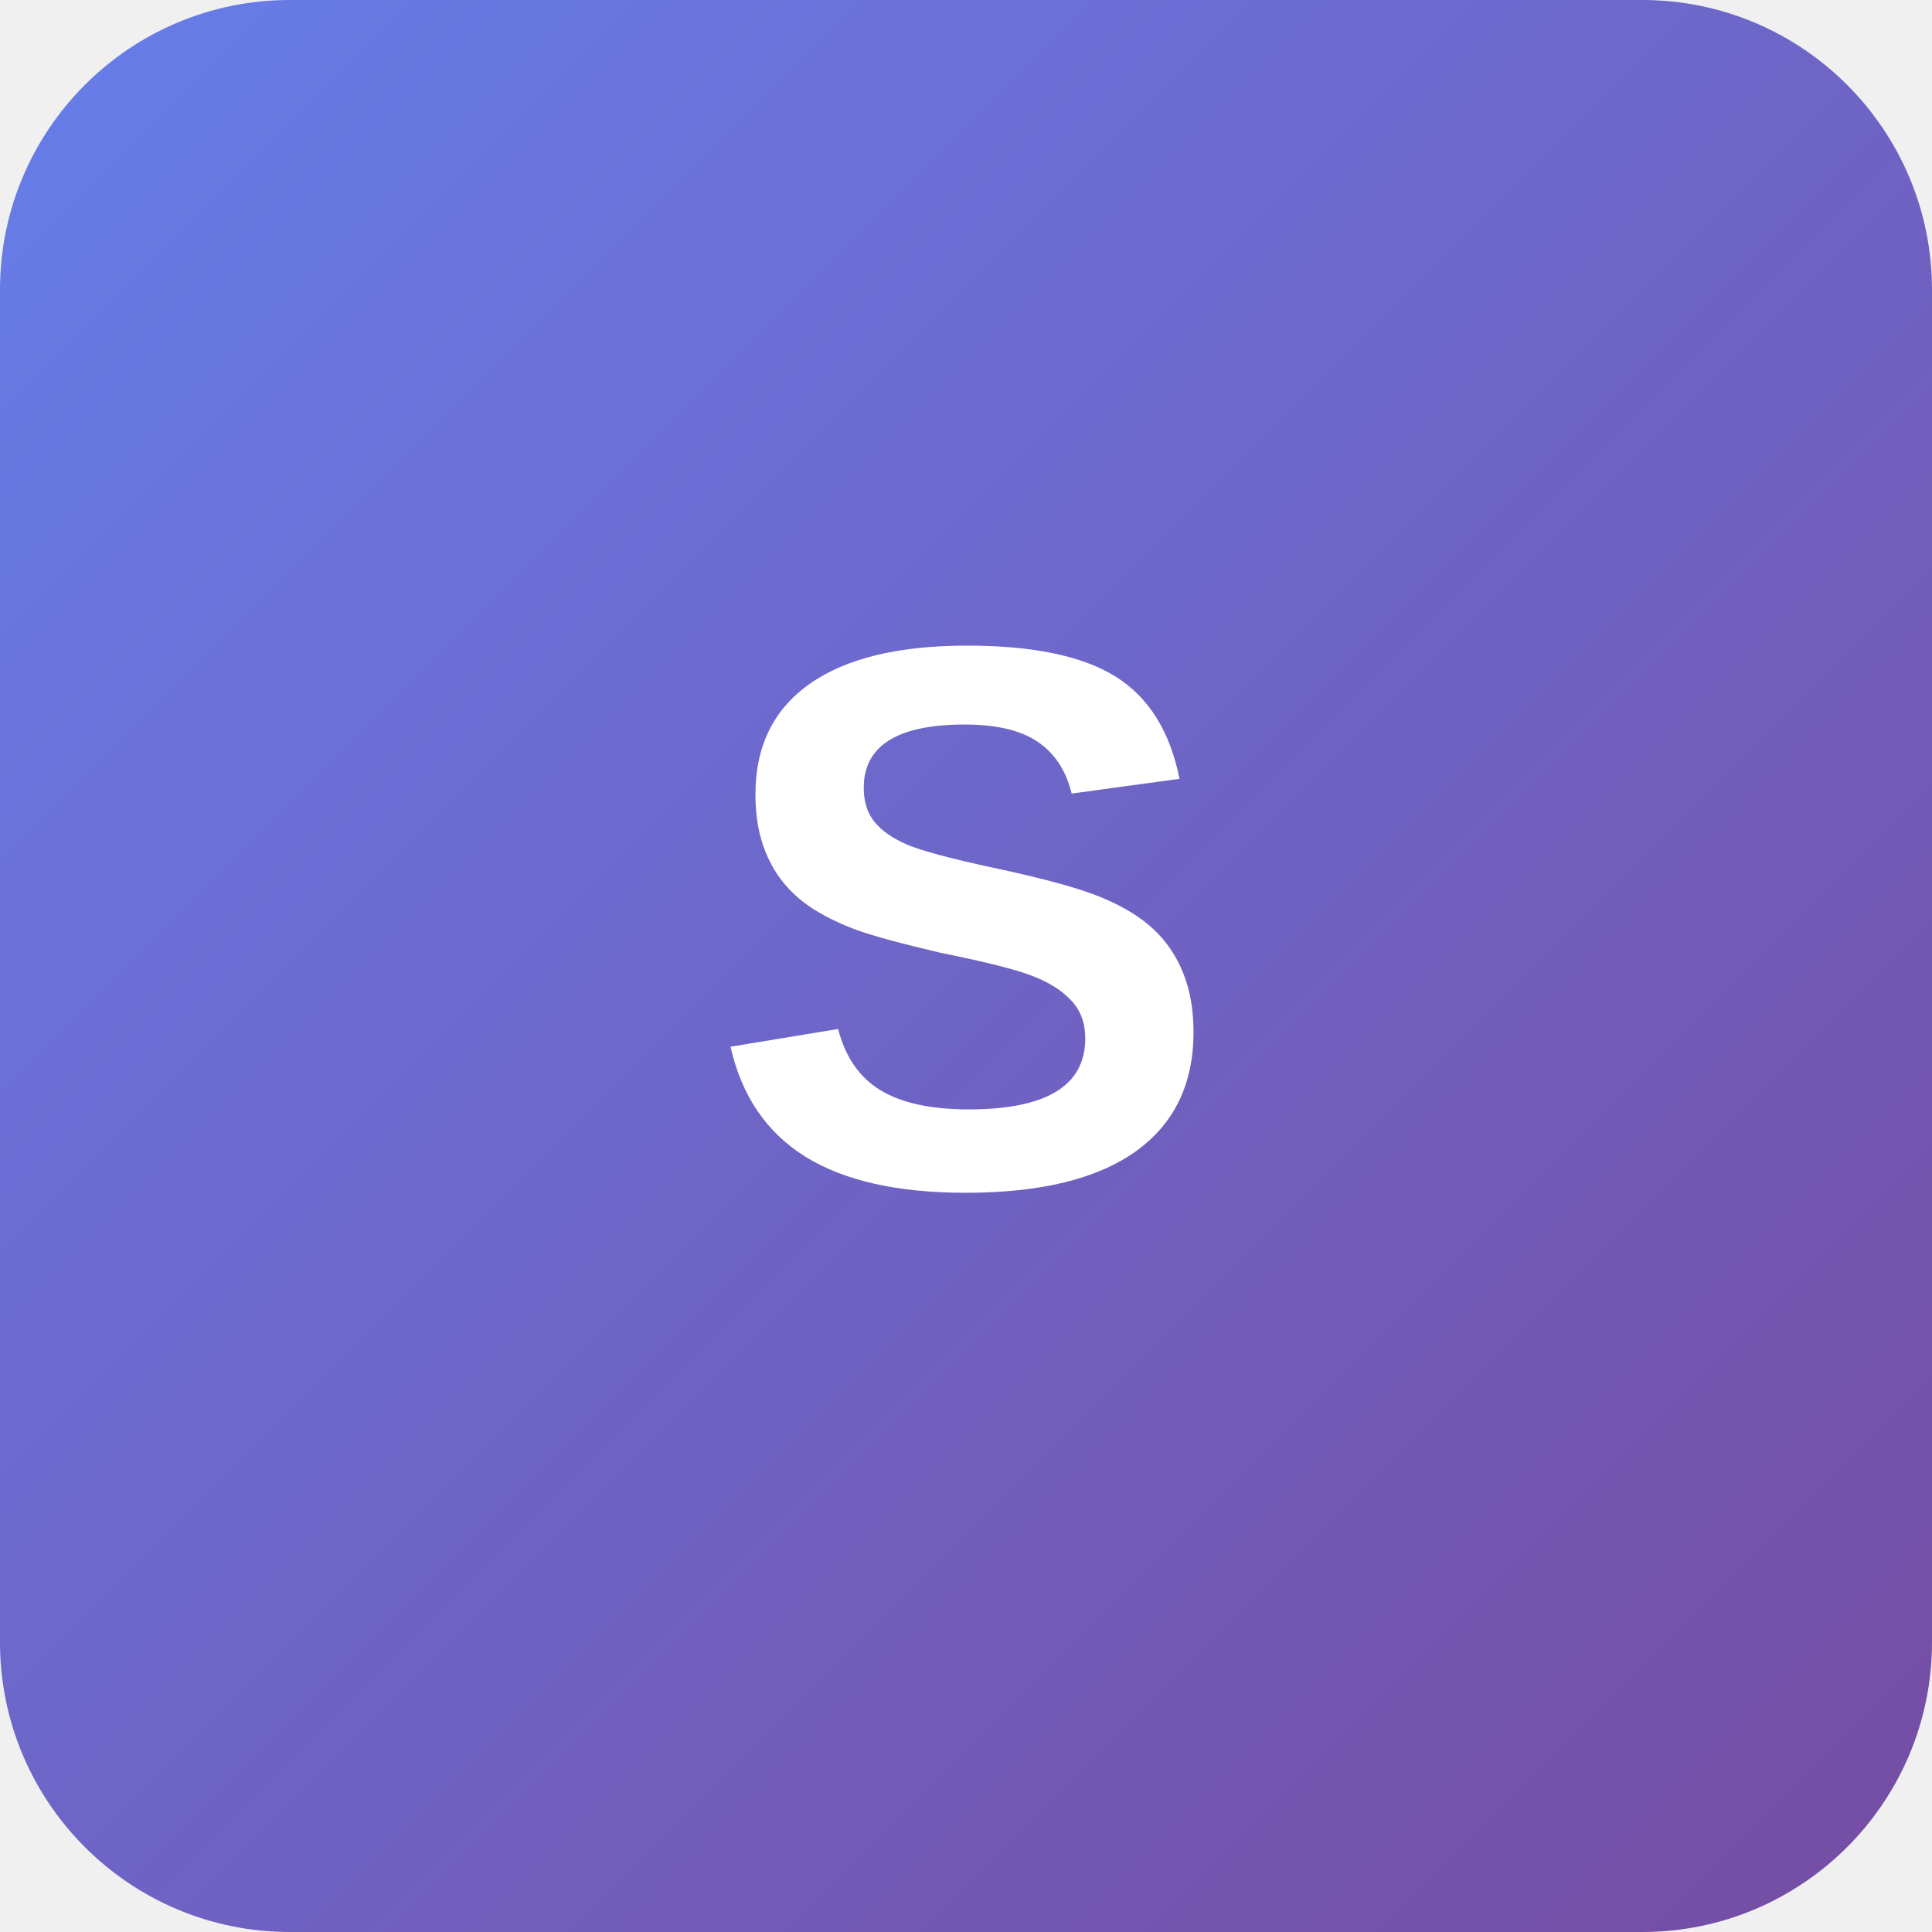
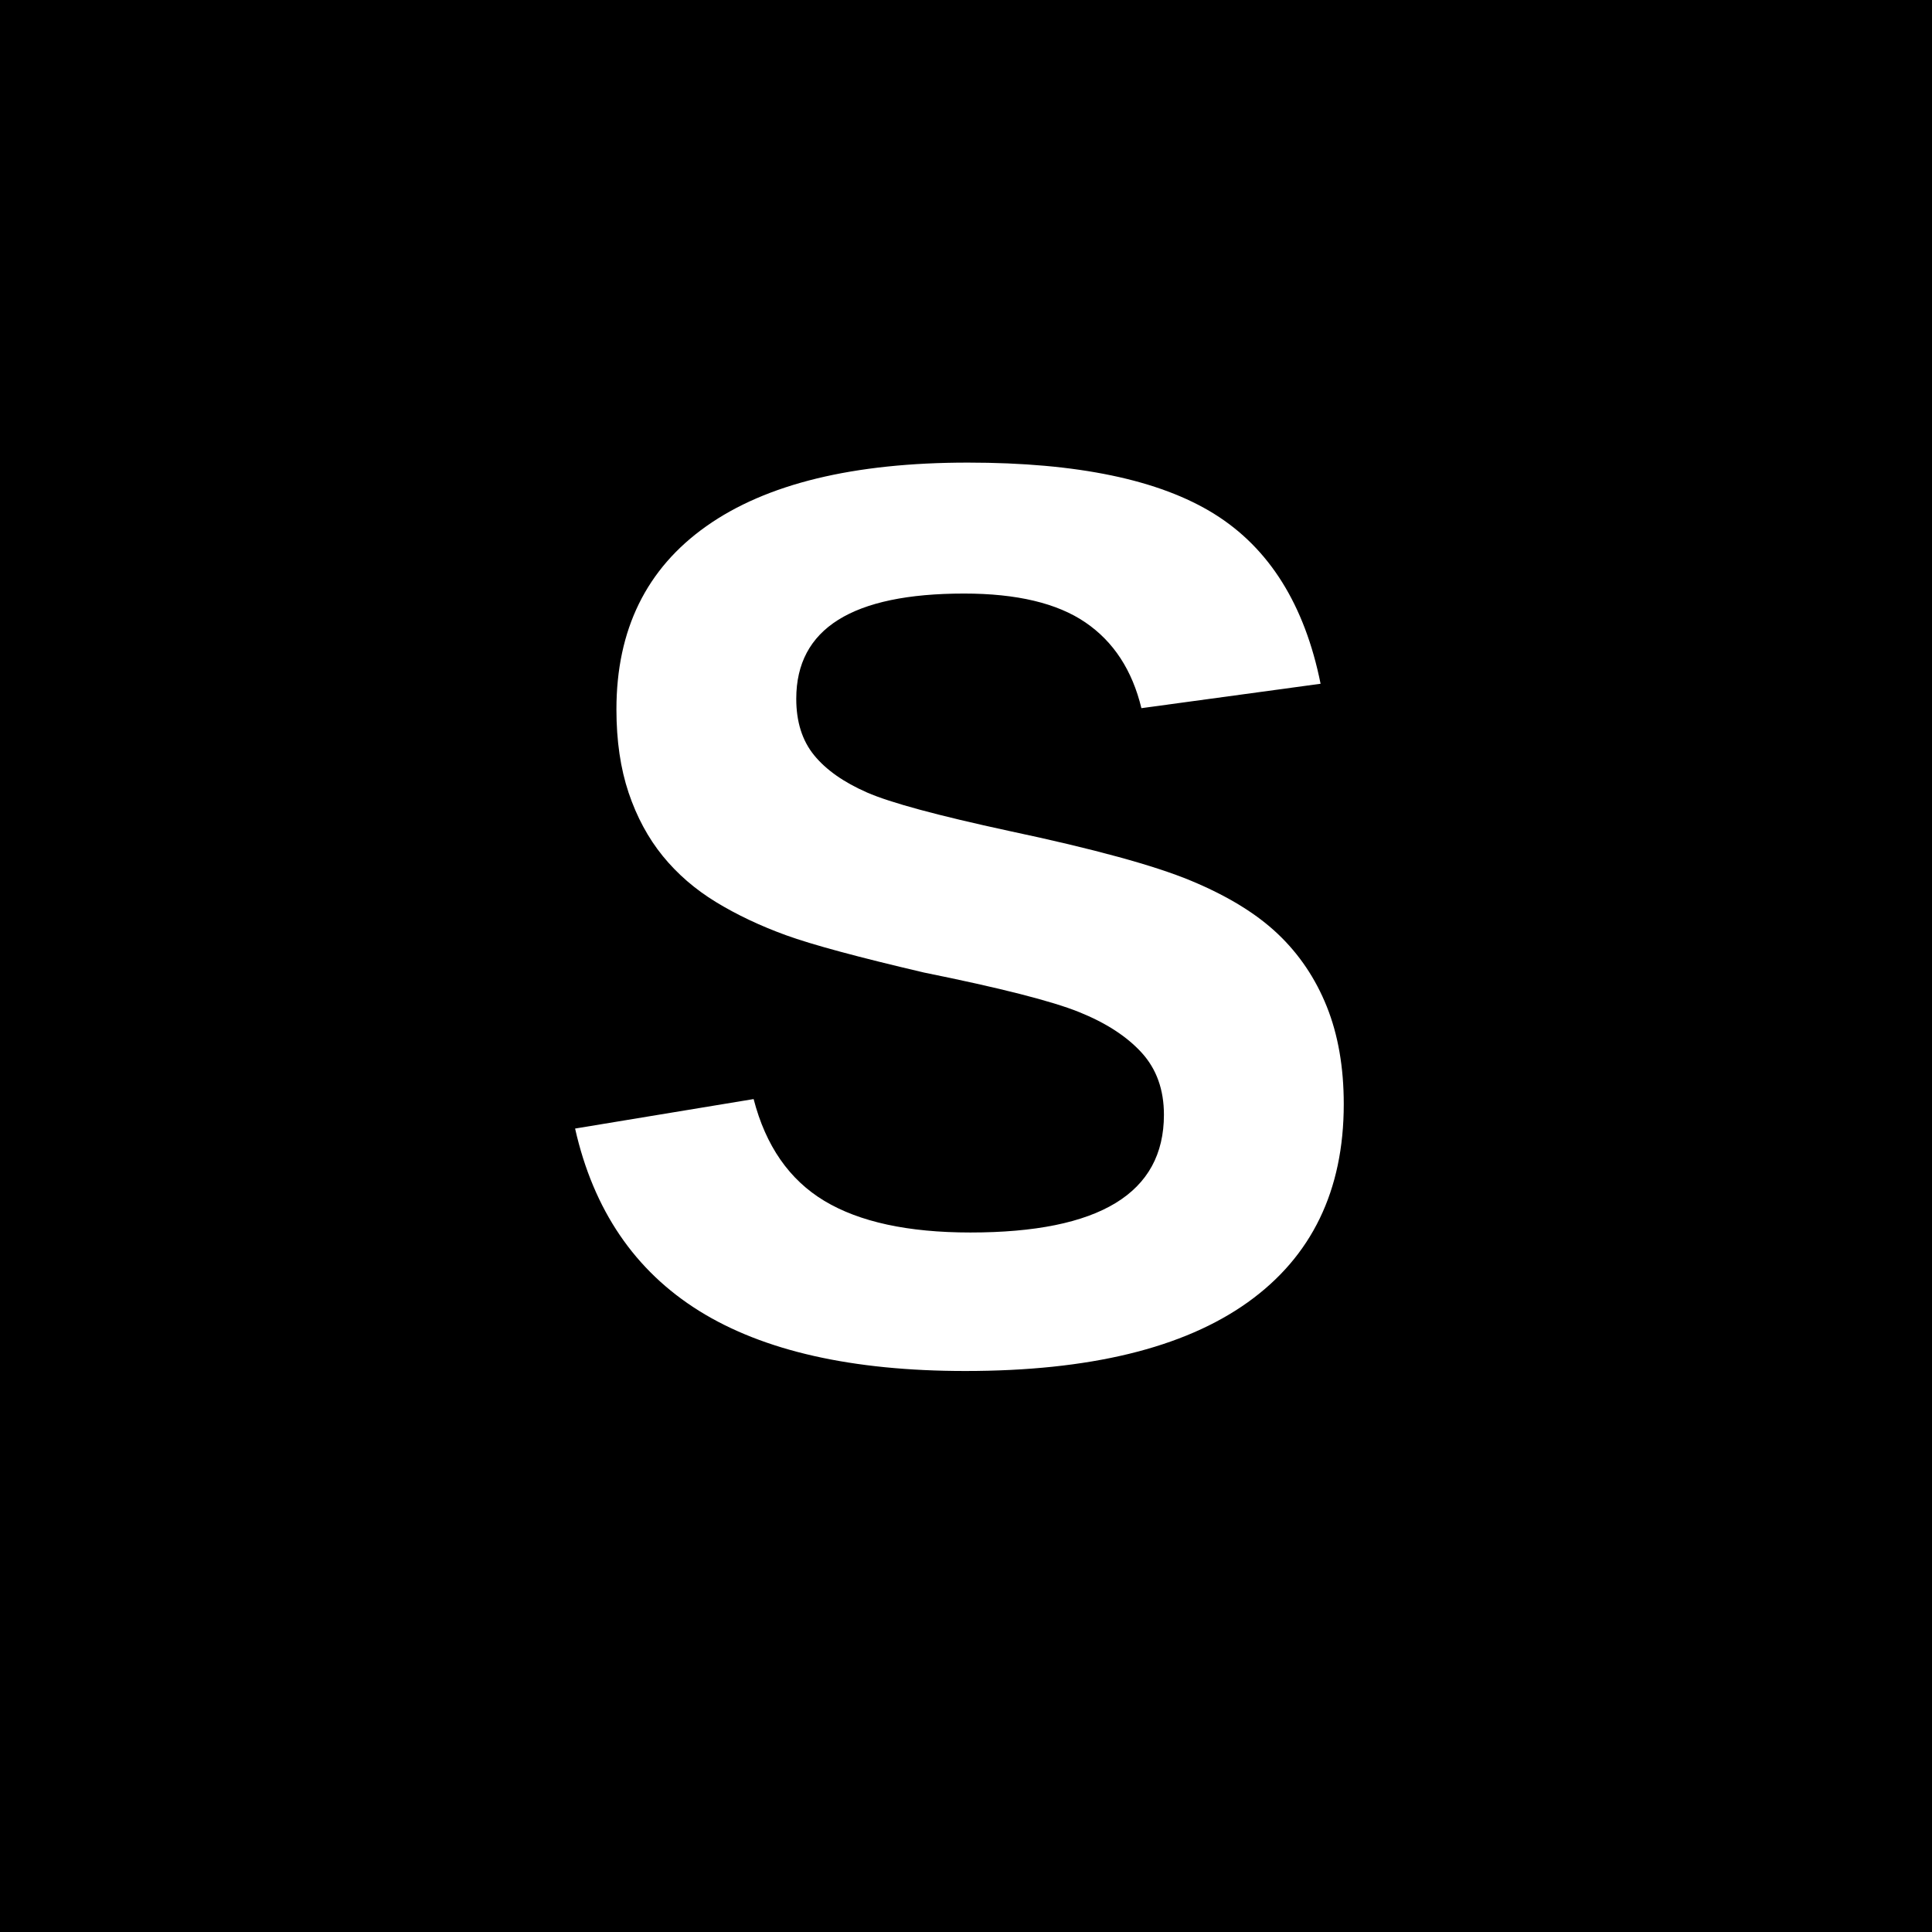
- <svg xmlns="http://www.w3.org/2000/svg" width="512" height="512">
-   <defs>
-     <linearGradient id="grad" x1="0%" y1="0%" x2="100%" y2="100%">
-       <stop offset="0%" style="stop-color:#667eea;stop-opacity:1" />
-       <stop offset="100%" style="stop-color:#764ba2;stop-opacity:1" />
-     </linearGradient>
-   </defs>
-   <rect width="512" height="512" rx="76.8" fill="url(#grad)" />
-   <text x="50%" y="50%" font-family="Arial, sans-serif" font-size="204.8" font-weight="bold" fill="white" text-anchor="middle" dominant-baseline="middle">S</text>
+ <svg xmlns="http://www.w3.org/2000/svg" width="512" height="512" viewBox="0 0 512 512">
+   <rect width="512" height="512" fill="#000000" />
+   <text x="256" y="360" font-family="Arial, sans-serif" font-size="340" font-weight="bold" fill="#FFFFFF" text-anchor="middle">S</text>
</svg>
